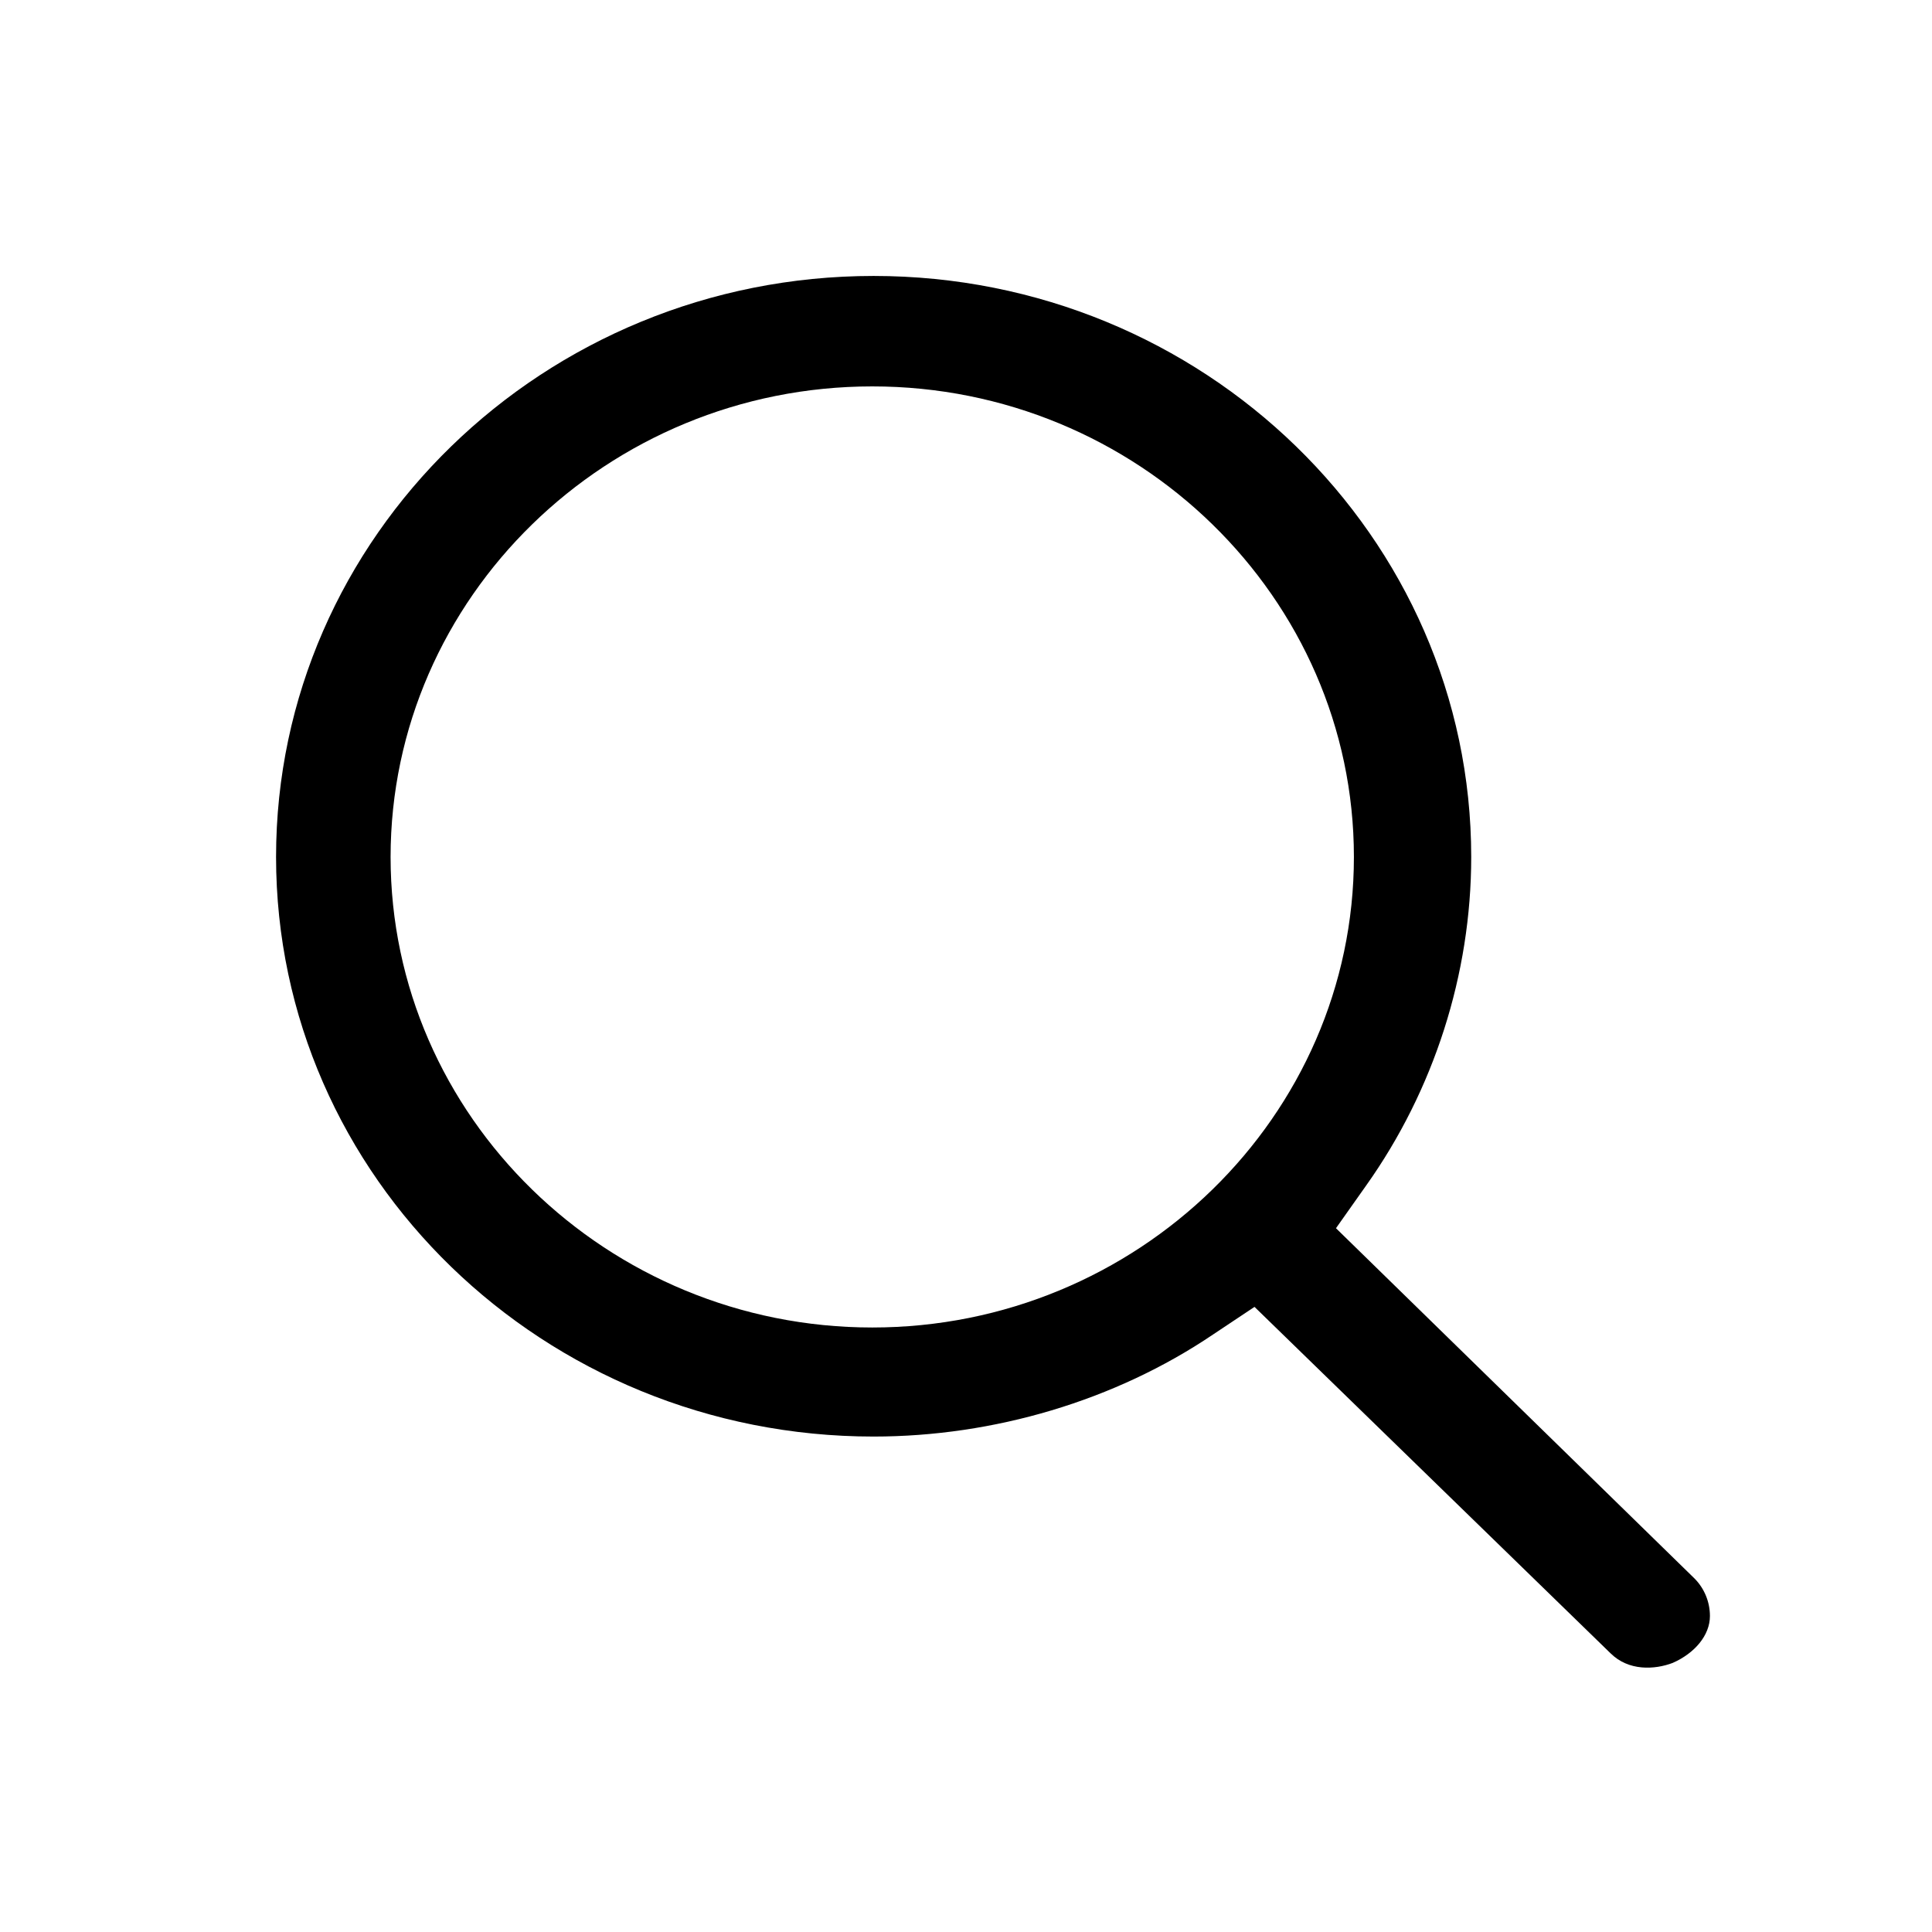
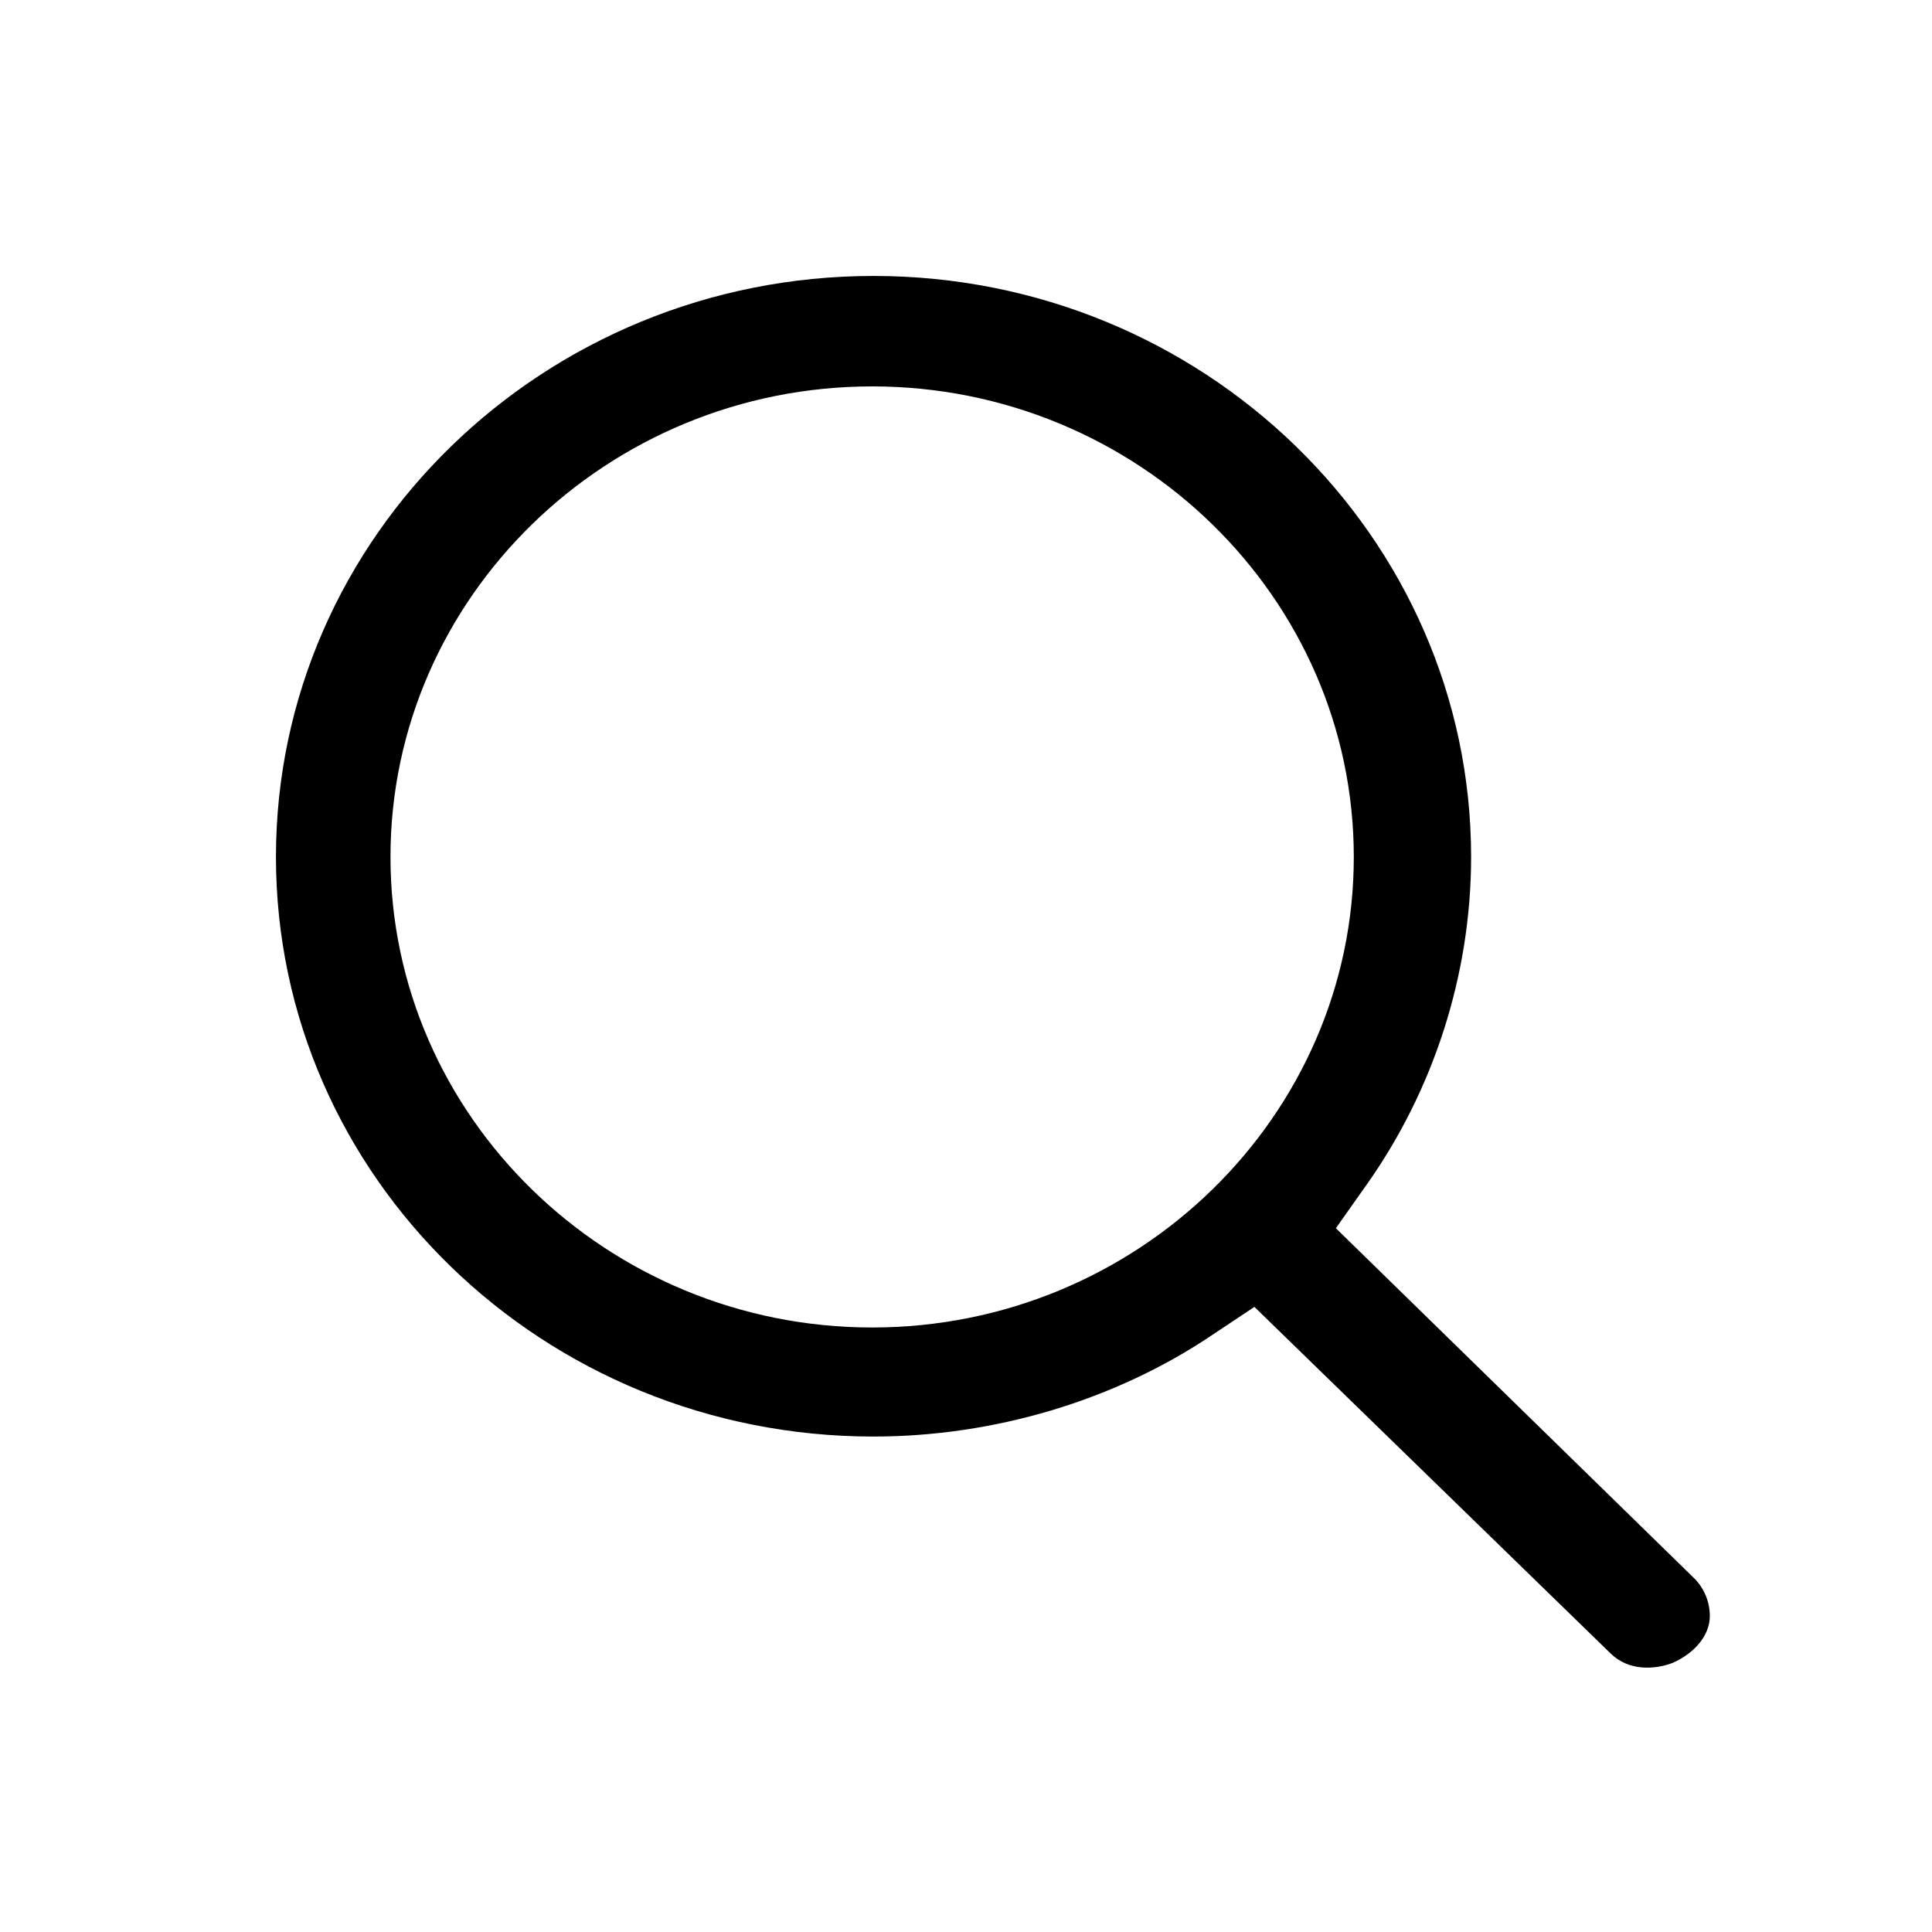
<svg xmlns="http://www.w3.org/2000/svg" width="18" height="18" fill="currentColor" viewBox="0 0 18 18">
-   <path fill-rule="evenodd" d="M15.005 15.403c.167.167.411.154.579.09.205-.09.347-.257.347-.437a.497.497 0 0 0-.142-.348l-3.342-3.265.282-.399c.63-.887.978-1.967.978-3.06 0-2.983-2.495-5.413-5.568-5.413-3.072 0-5.567 2.43-5.567 5.413s2.495 5.4 5.567 5.4c1.119 0 2.25-.334 3.163-.951l.386-.257 3.33 3.24-.013-.013Zm-6.878-3.035c-2.469 0-4.488-1.967-4.488-4.384C3.64 5.567 5.658 3.6 8.127 3.6c2.468 0 4.487 1.967 4.487 4.384 0 2.417-2.019 4.384-4.487 4.384Z" clip-rule="evenodd" />
+   <path fill-rule="evenodd" d="M15.004 15.403c.167.167.412.154.579.09.205-.09.347-.257.347-.437a.497.497 0 0 0-.142-.348l-3.342-3.265.282-.399c.63-.887.978-1.967.978-3.06 0-2.983-2.495-5.413-5.568-5.413-3.072 0-5.567 2.43-5.567 5.413s2.495 5.4 5.567 5.4c1.119 0 2.25-.334 3.163-.951l.386-.257 3.33 3.24-.013-.013Zm-6.878-3.035c-2.469 0-4.488-1.967-4.488-4.384 0-2.417 2.019-4.384 4.488-4.384 2.468 0 4.487 1.967 4.487 4.384 0 2.417-2.019 4.384-4.487 4.384Z" clip-rule="evenodd" />
</svg>
